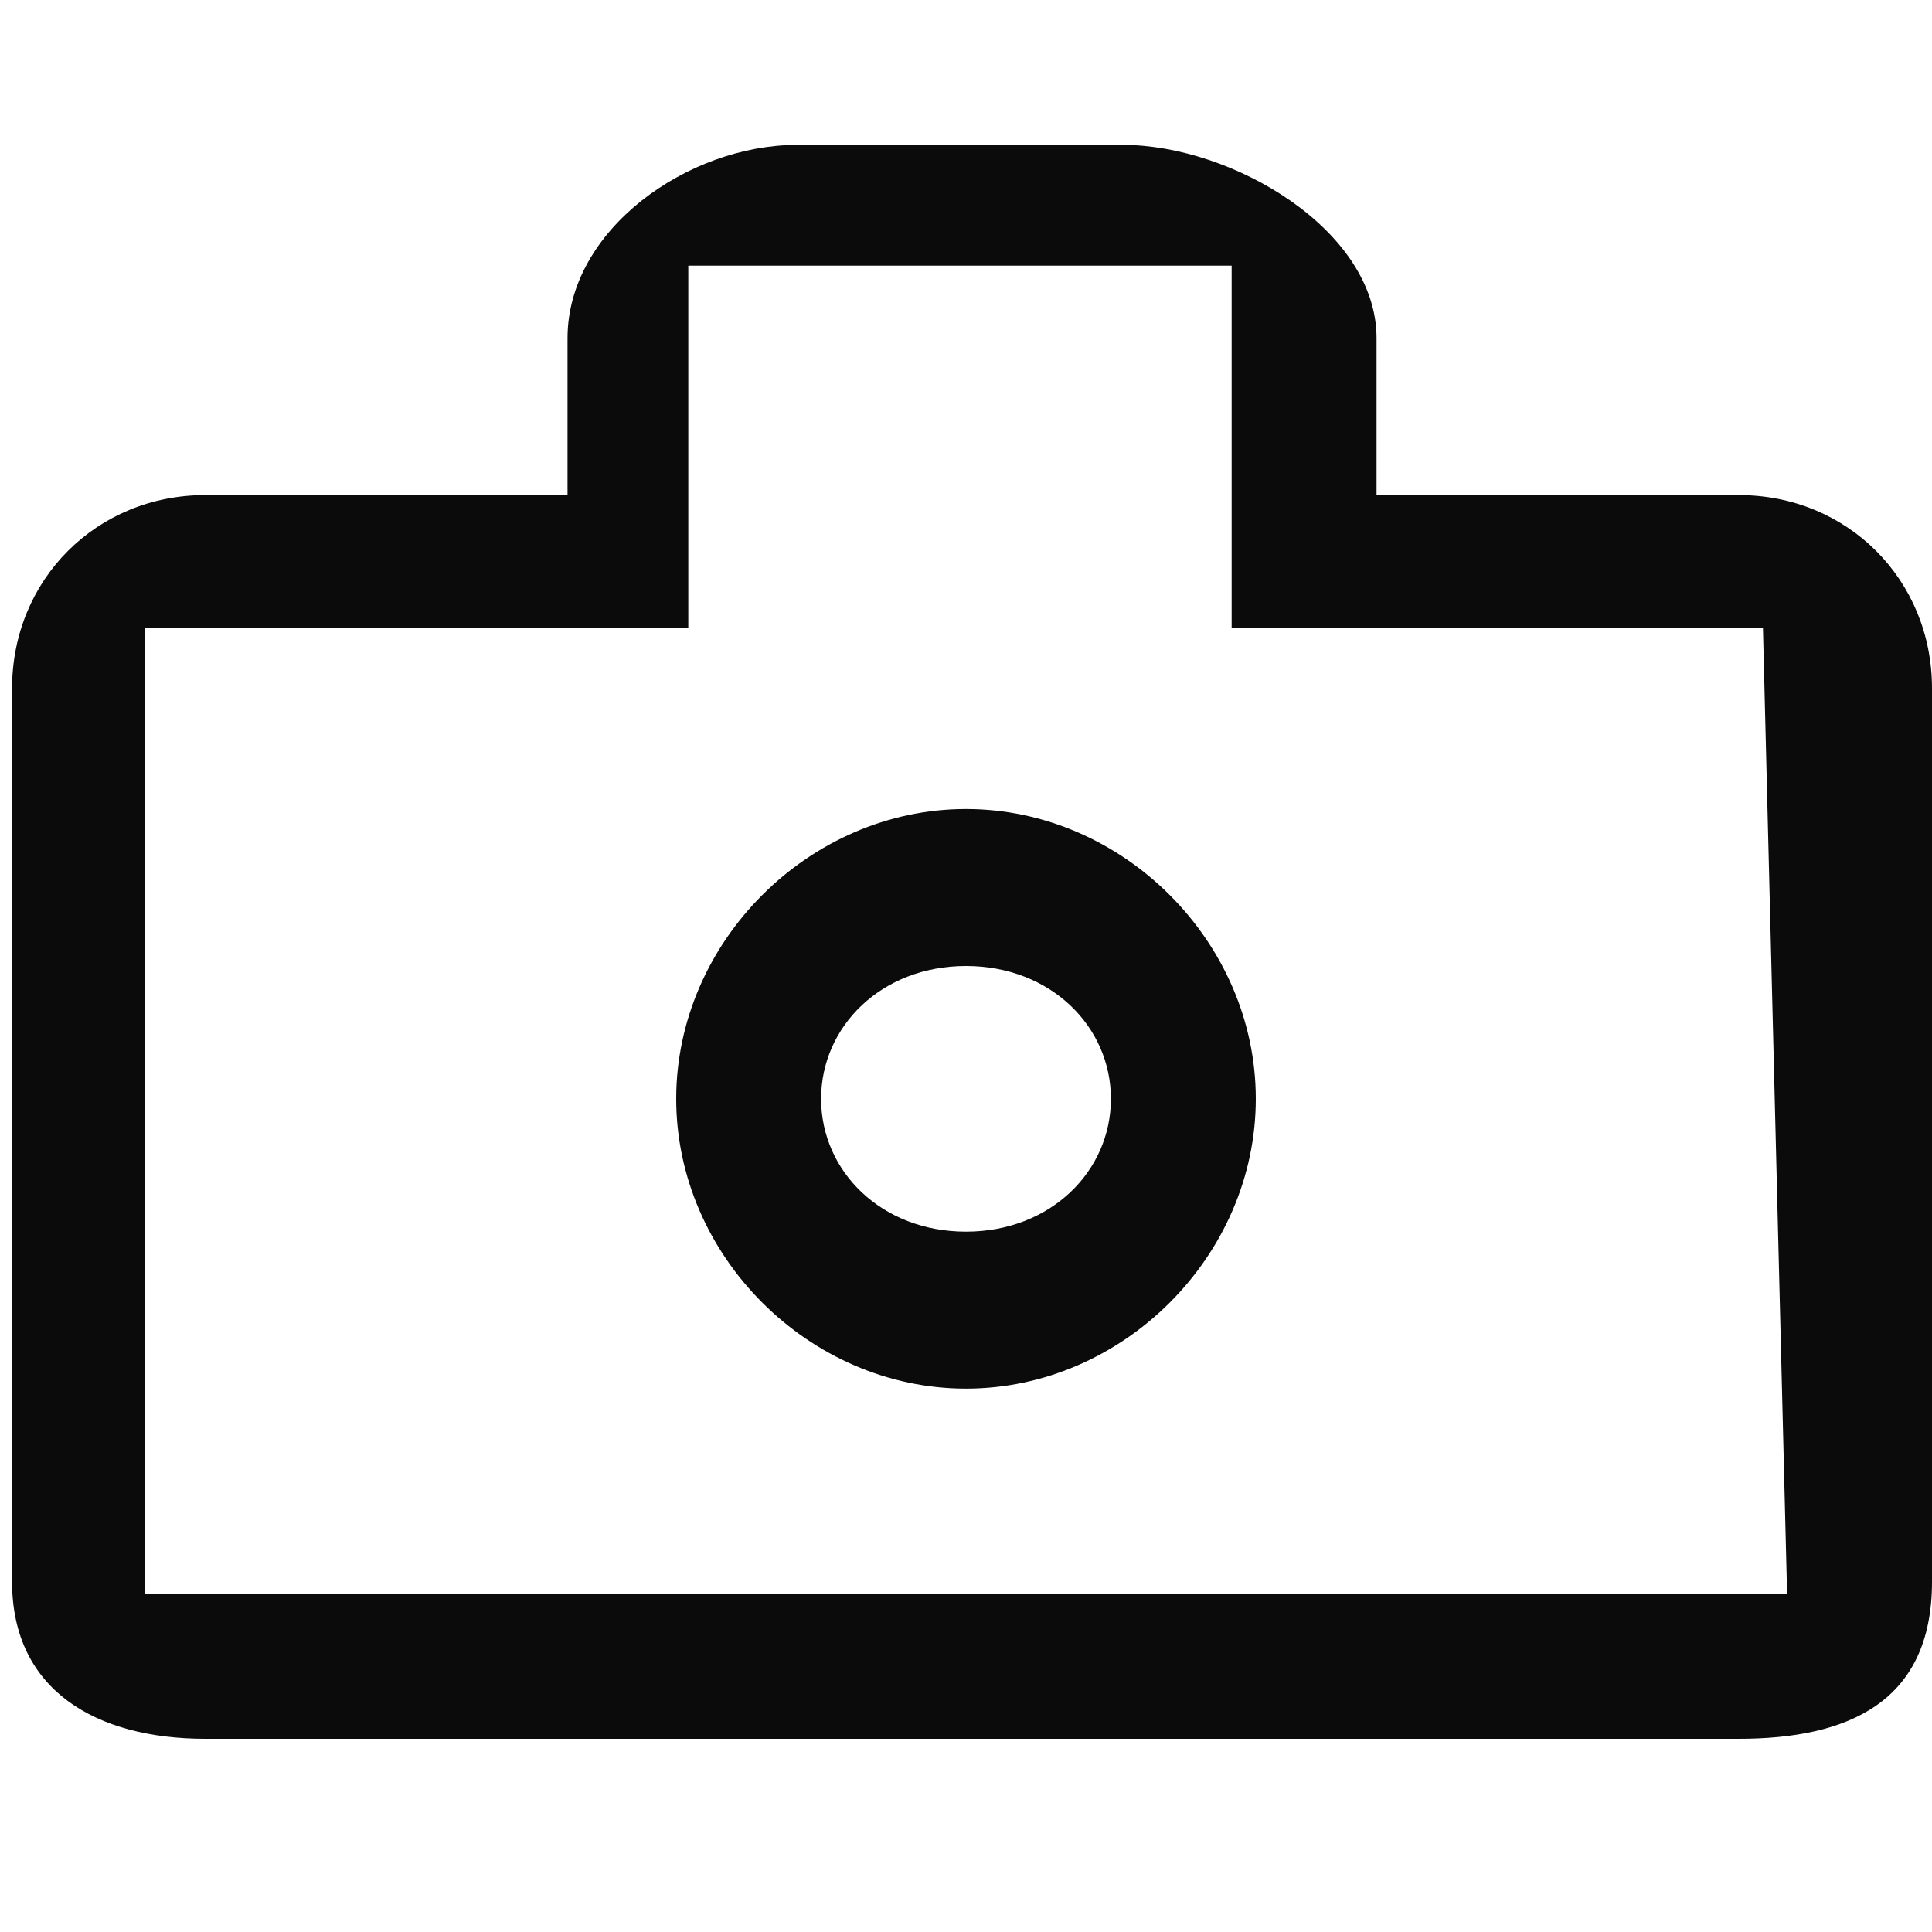
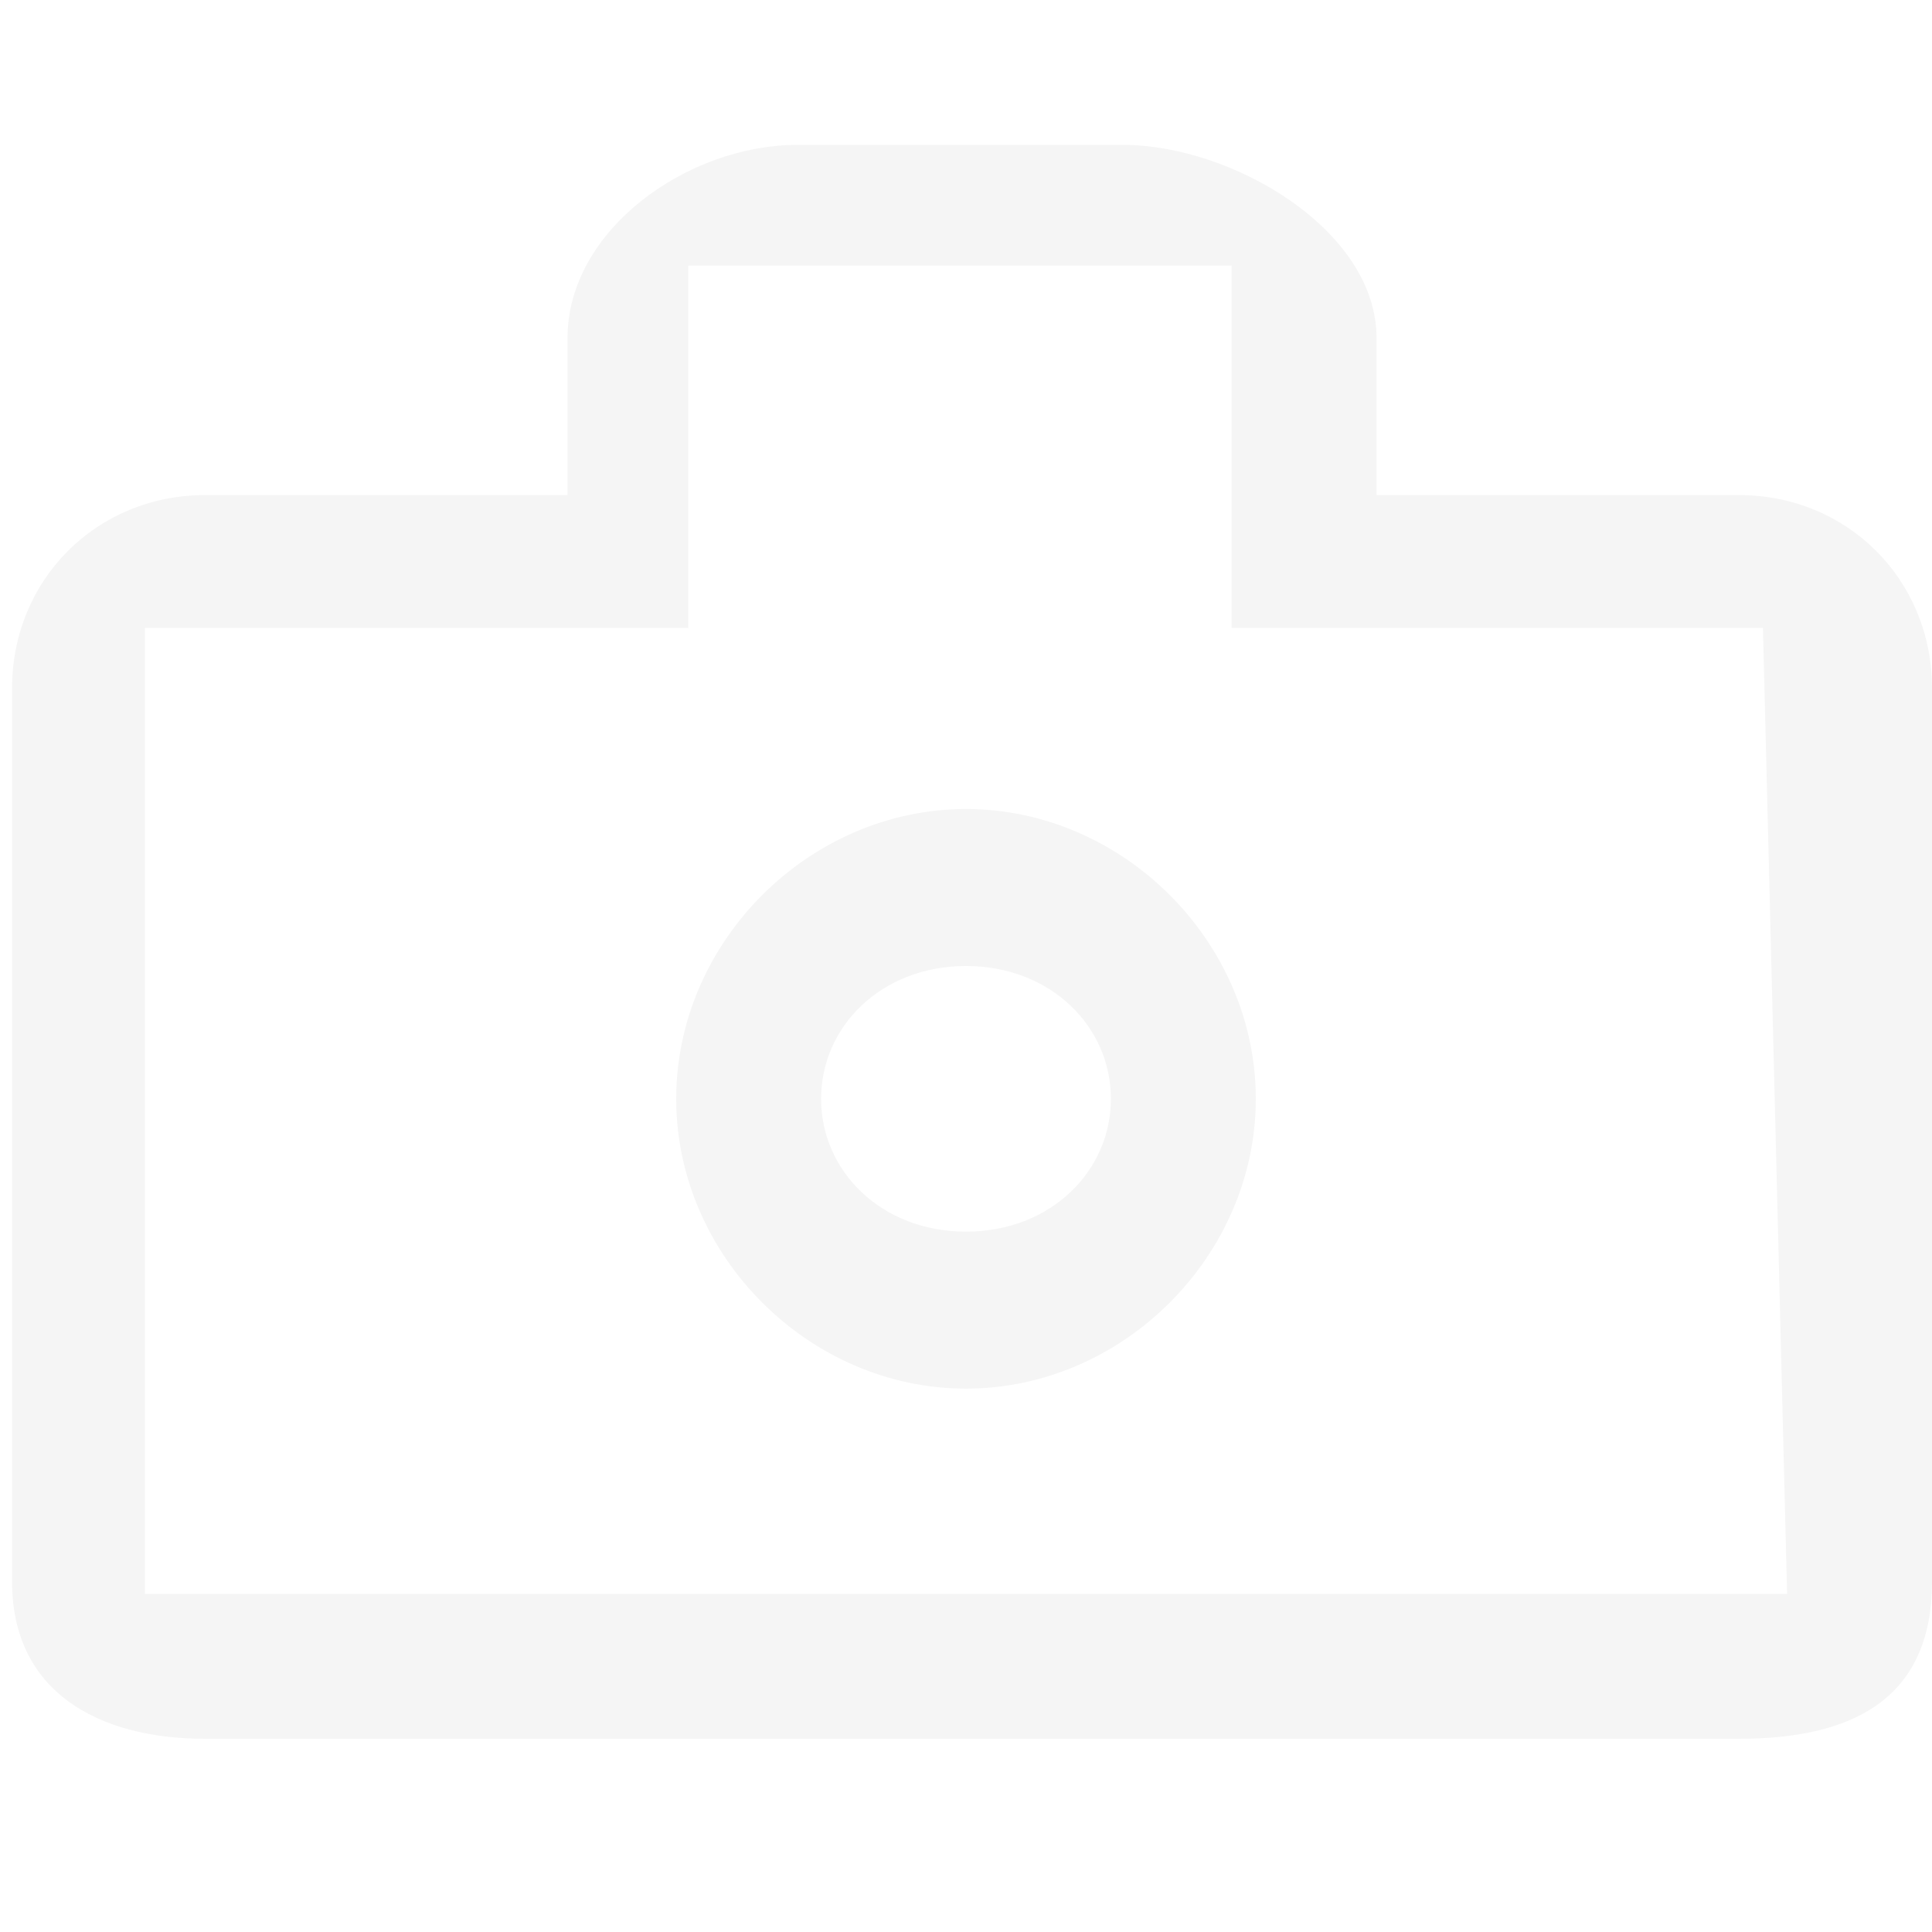
- <svg xmlns="http://www.w3.org/2000/svg" width="16" height="16" viewBox="0 0 16 16" fill="#0b0b0b">
-   <path d="M14.4,4.1h-3l0-1.3c0-0.9-1.2-1.6-2.1-1.6H6.6c-0.9,0-1.9,0.7-1.9,1.6l0,1.3h-3c-0.9,0-1.6,0.7-1.6,1.6v7.4c0,0.9,0.7,1.3,1.6,1.3h12.7c0.9,0,1.6-0.3,1.6-1.3V5.7C16,4.8,15.3,4.1,14.4,4.1z M14.8,13.2H1.2v-8h4.5l0-3h4.5l0,3h4.4L14.8,13.2z" />
-   <path d="M8,6.7c-1.3,0-2.4,1.1-2.4,2.4s1.1,2.4,2.4,2.4s2.4-1.1,2.4-2.4S9.3,6.7,8,6.7z M8,10.2c-0.7,0-1.2-0.5-1.2-1.1S7.3,8,8,8s1.2,0.5,1.2,1.1S8.7,10.2,8,10.2z" />
+ <svg xmlns="http://www.w3.org/2000/svg" version="1.1" id="Layer_1" x="0px" y="0px" width="16px" height="16px" viewBox="0 0 16 16" style="enable-background:new 0 0 16 16;" xml:space="preserve">
+   <style type="text/css">
+ 	.st0{fill:#F5F5F5;}
+ </style>
+   <path class="st0" d="M14.4,4.1h-3l0-1.3c0-0.9-1.2-1.6-2.1-1.6H6.6c-0.9,0-1.9,0.7-1.9,1.6l0,1.3h-3c-0.9,0-1.6,0.7-1.6,1.6v7.4  c0,0.9,0.7,1.3,1.6,1.3h12.7c0.9,0,1.6-0.3,1.6-1.3V5.7C16,4.8,15.3,4.1,14.4,4.1z M14.8,13.2H1.2v-8h4.5l0-3h4.5l0,3h4.4L14.8,13.2  z" />
+   <path class="st0" d="M8,6.7c-1.3,0-2.4,1.1-2.4,2.4s1.1,2.4,2.4,2.4s2.4-1.1,2.4-2.4S9.3,6.7,8,6.7z M8,10.2c-0.7,0-1.2-0.5-1.2-1.1  S7.3,8,8,8s1.2,0.5,1.2,1.1S8.7,10.2,8,10.2z" />
</svg>
